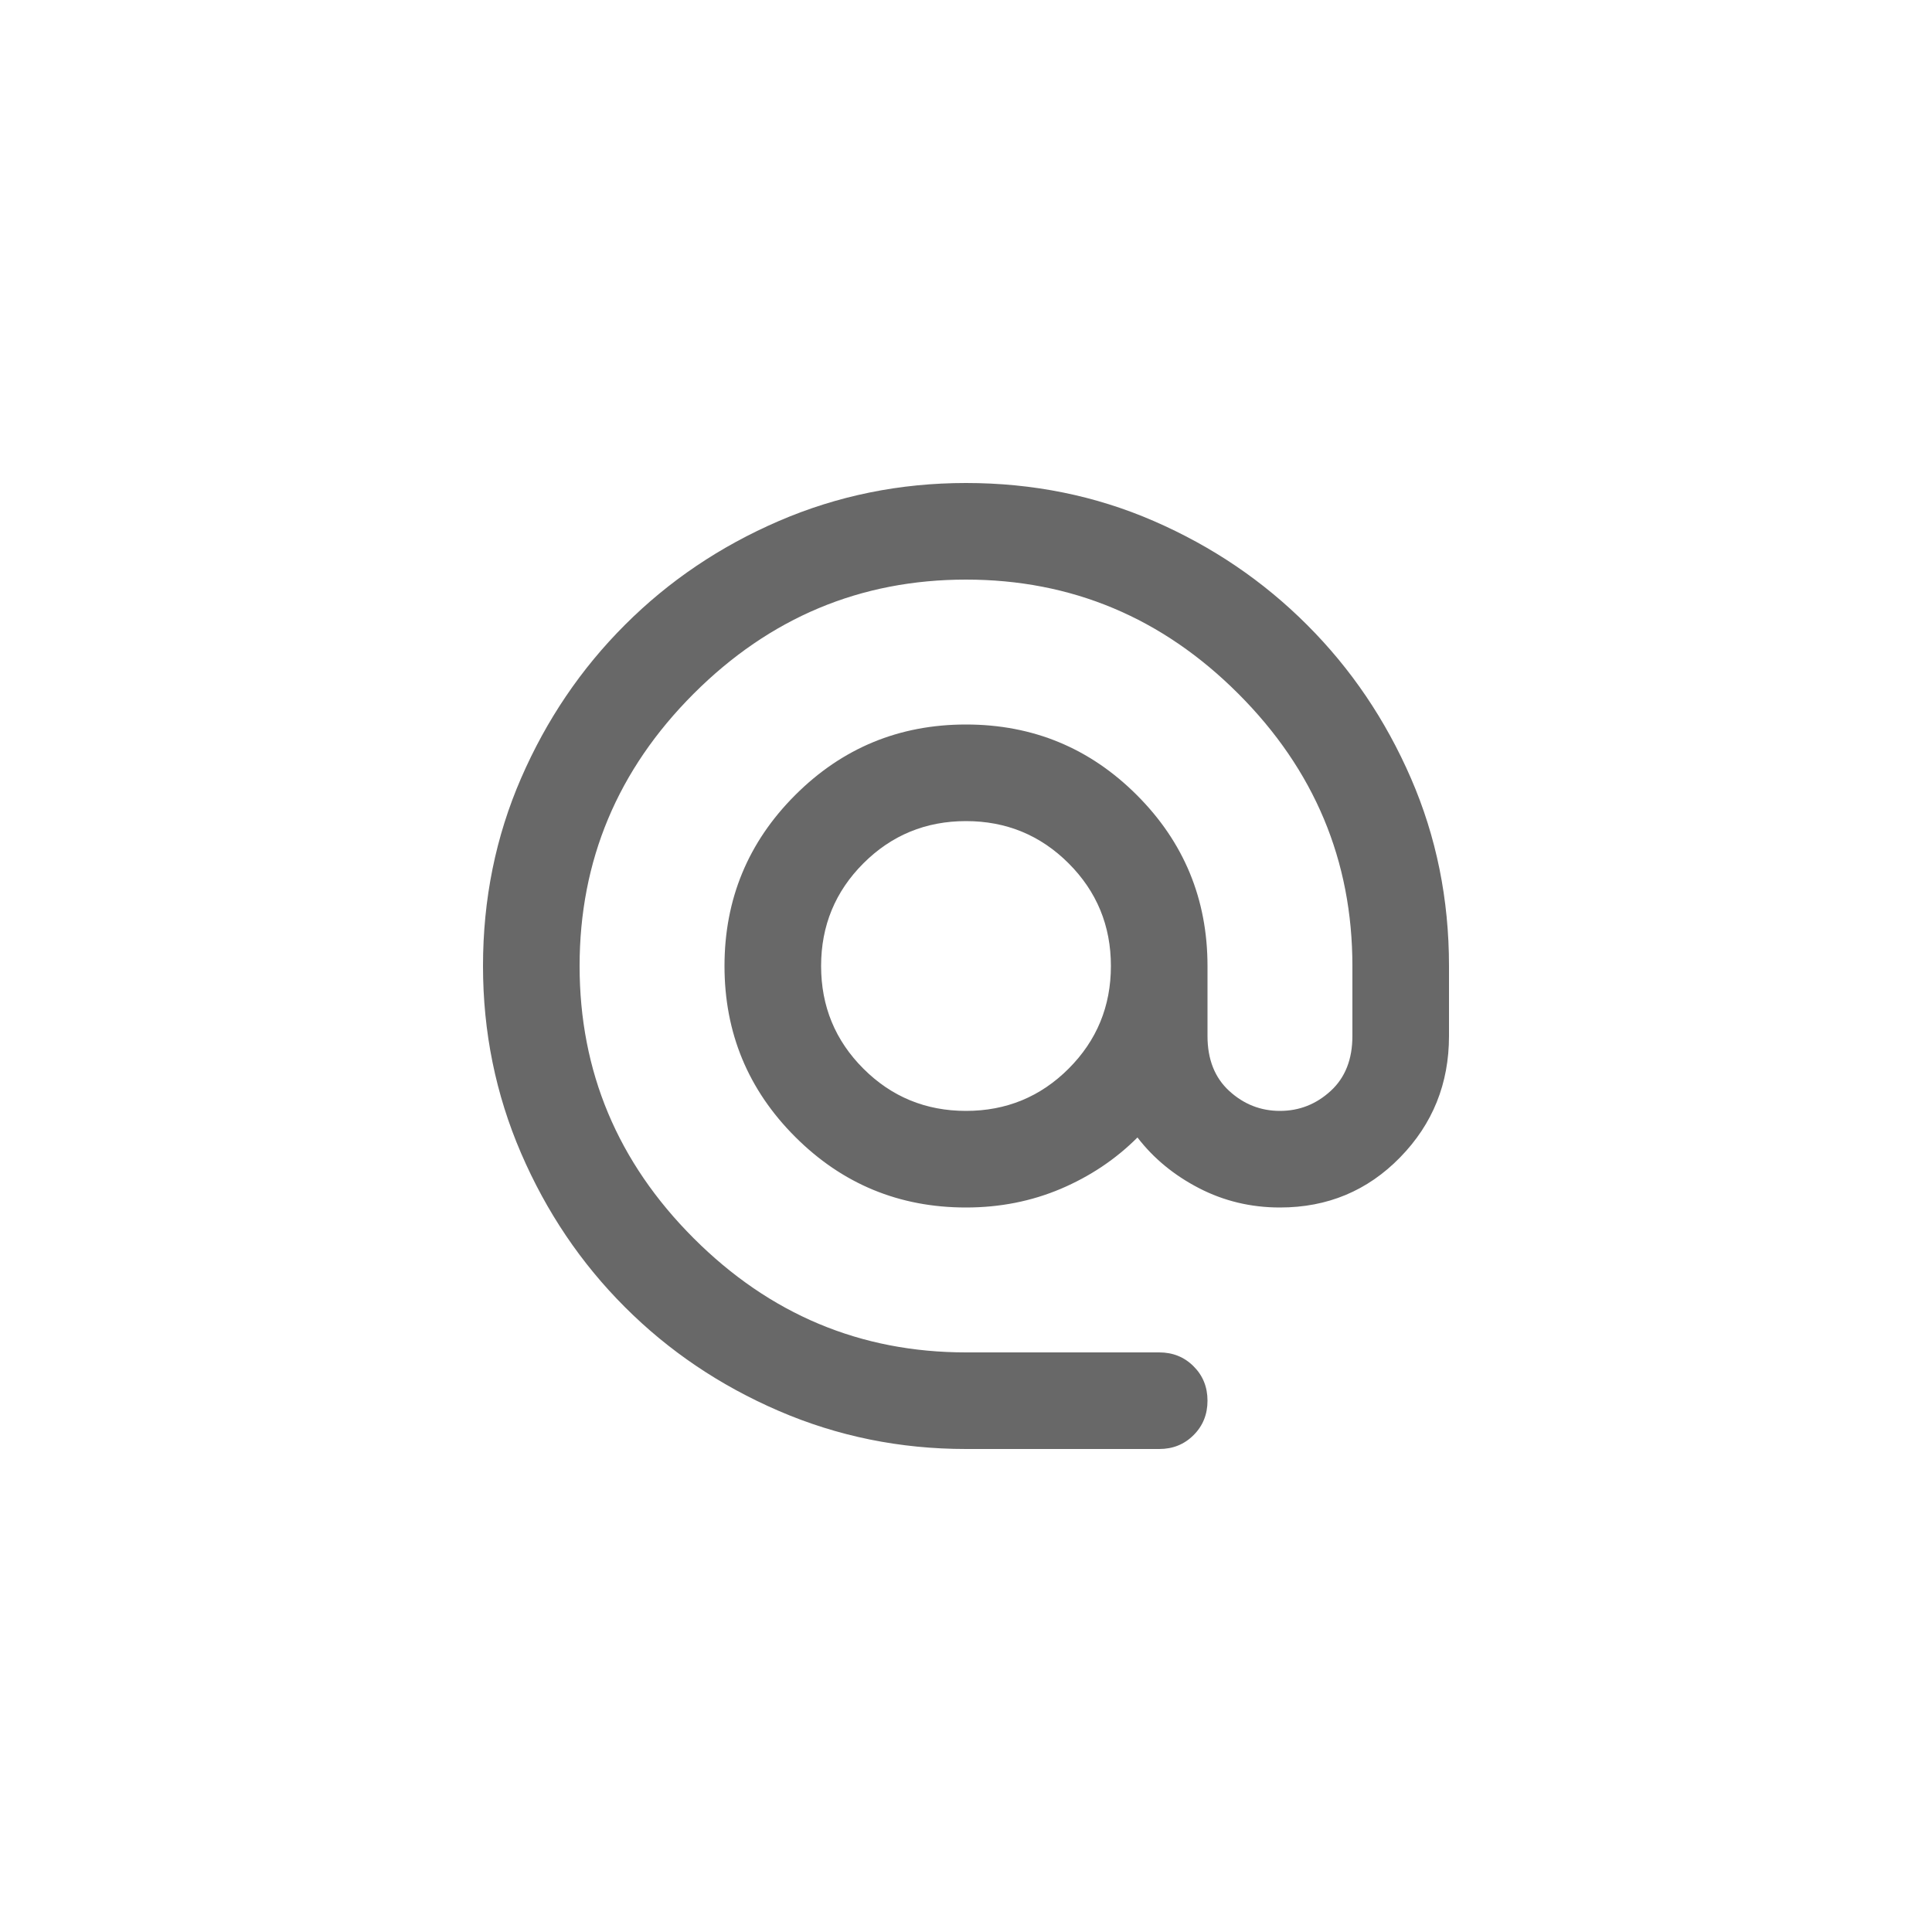
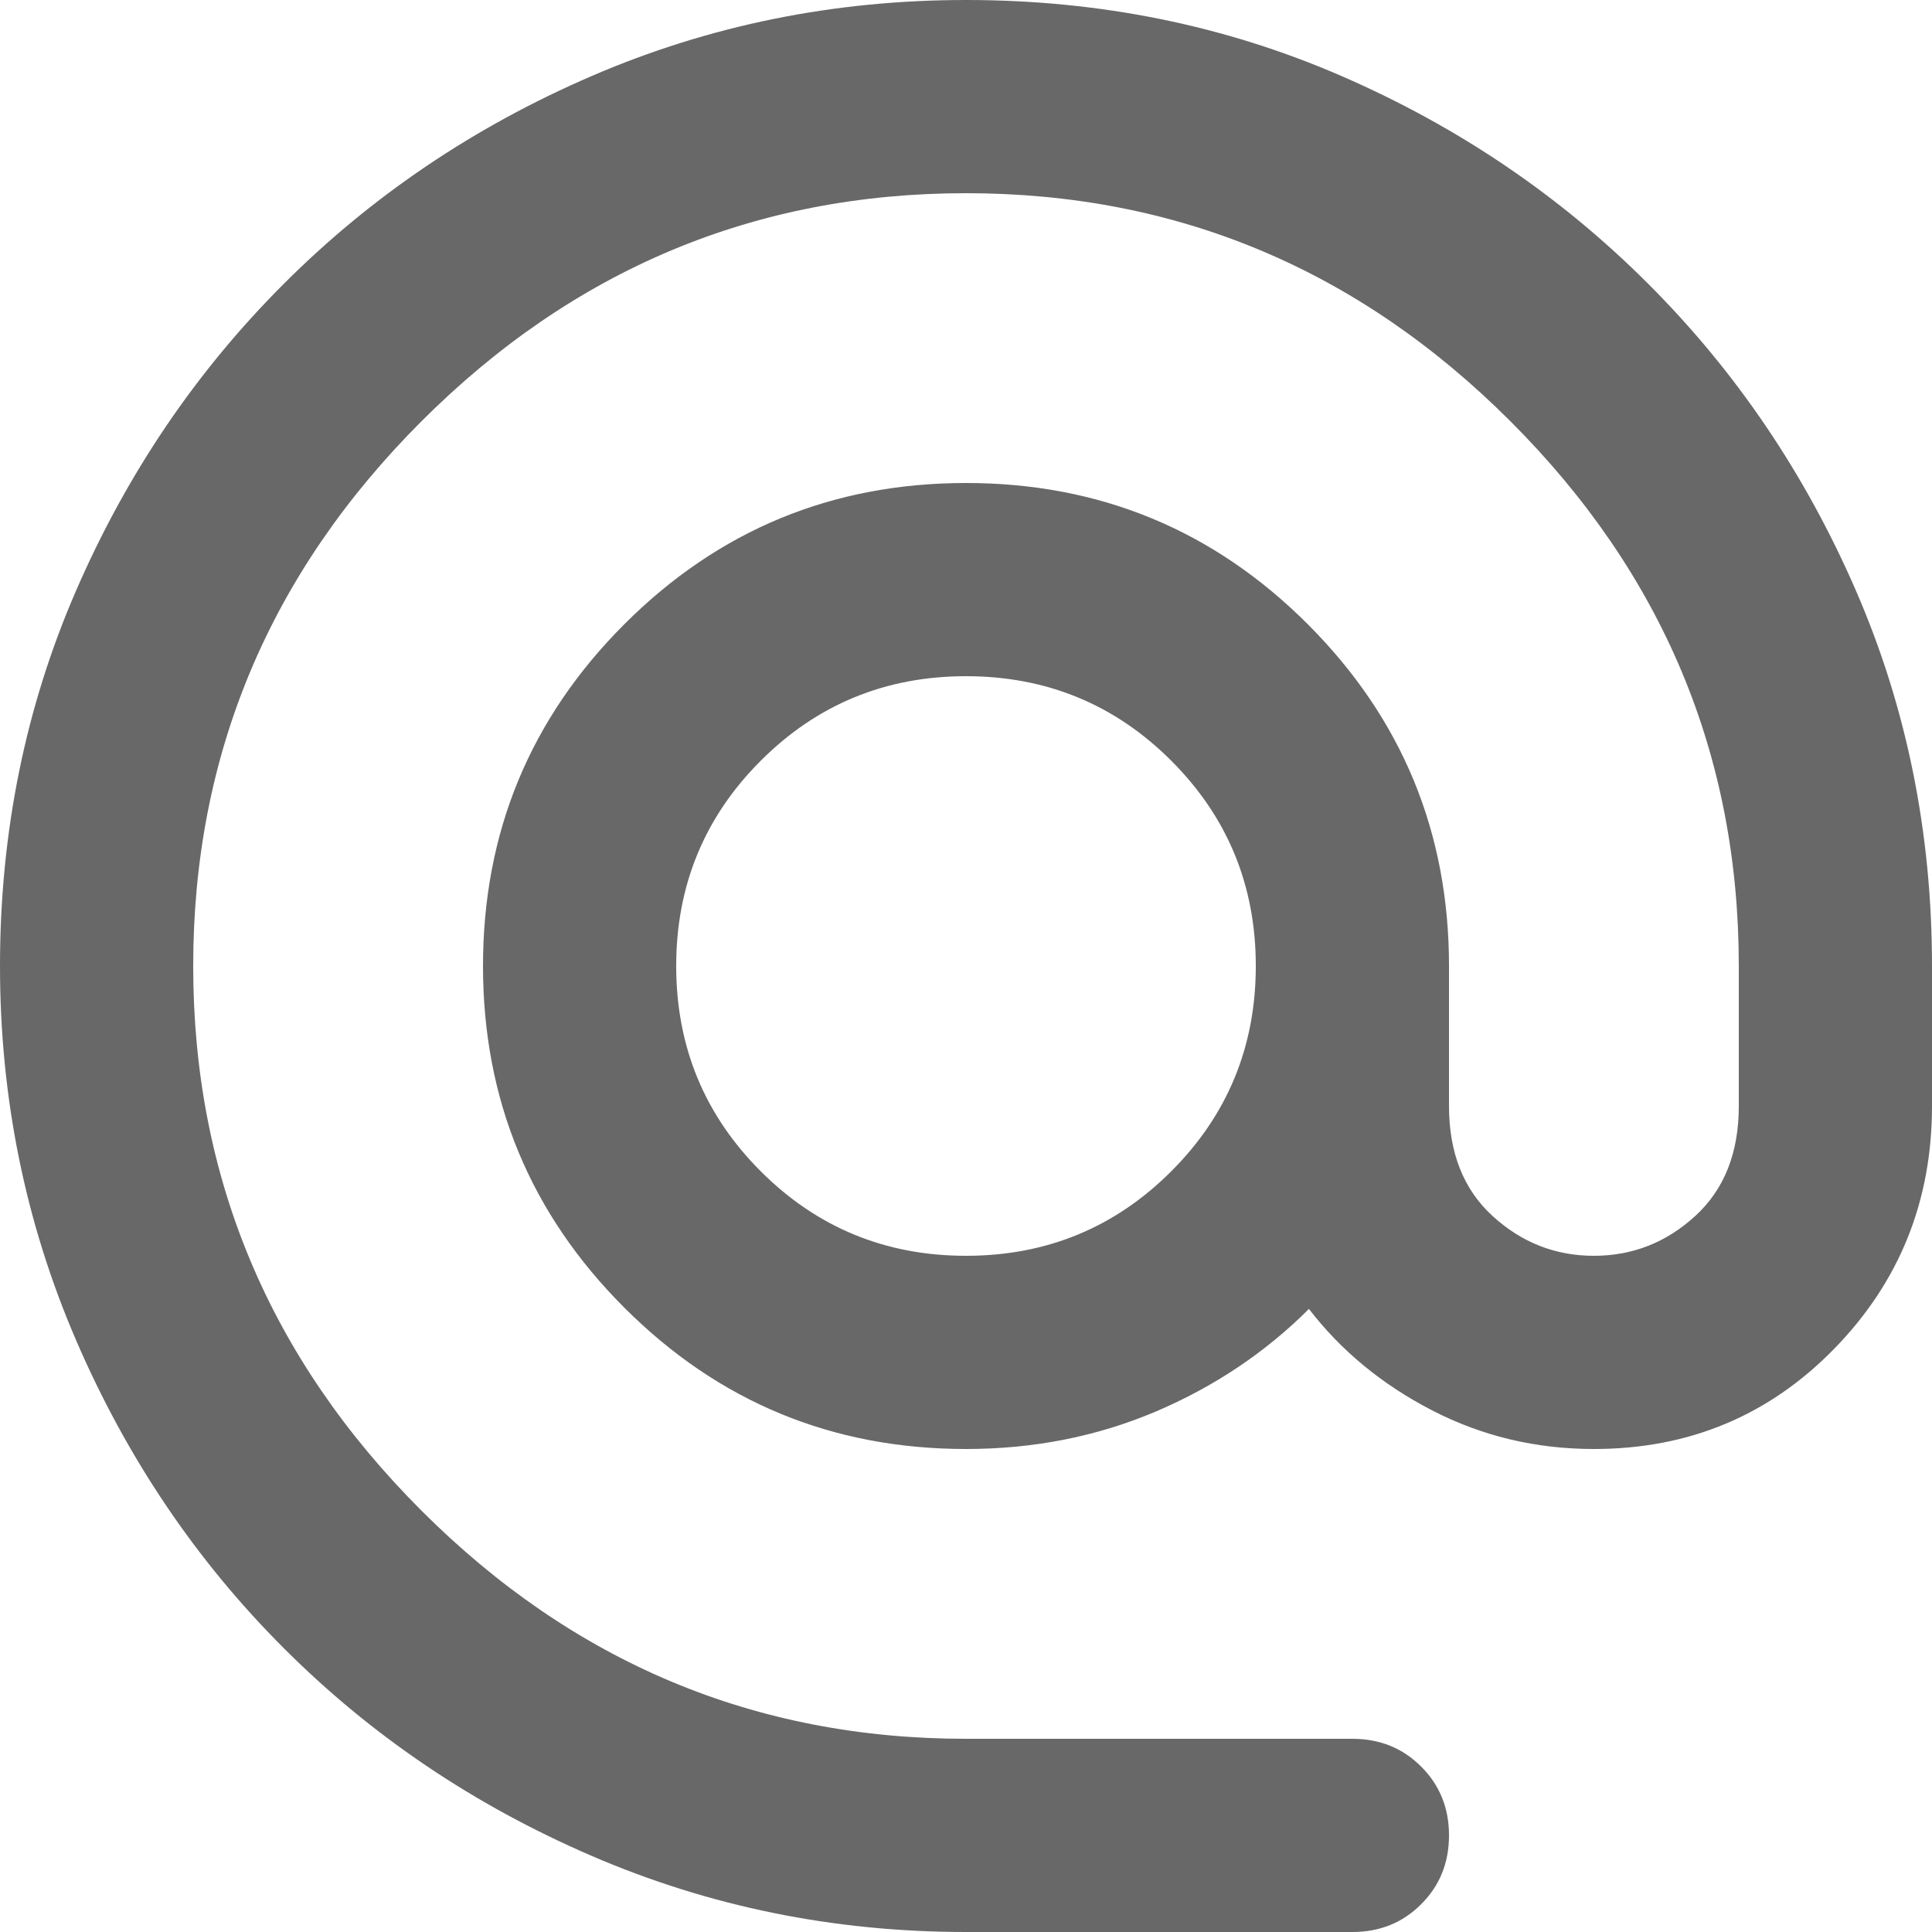
- <svg xmlns="http://www.w3.org/2000/svg" width="40" height="40" viewBox="0 0 40 40" fill="none">
-   <mask id="mask0_124180_137" style="mask-type:alpha" maskUnits="userSpaceOnUse" x="8" y="8" width="24" height="24">
-     <rect x="8" y="8" width="24" height="24" fill="#D9D9D9" />
-   </mask>
-   <g mask="url(#mask0_124180_137)">
-     <path d="M20 30C18.633 30 17.342 29.737 16.125 29.212C14.908 28.687 13.846 27.971 12.938 27.062C12.029 26.154 11.313 25.092 10.788 23.875C10.263 22.658 10 21.367 10 20C10 18.617 10.263 17.321 10.788 16.113C11.313 14.904 12.029 13.846 12.938 12.938C13.846 12.029 14.908 11.312 16.125 10.787C17.342 10.262 18.633 10 20 10C21.383 10 22.679 10.262 23.887 10.787C25.096 11.312 26.154 12.029 27.062 12.938C27.971 13.846 28.687 14.904 29.212 16.113C29.737 17.321 30 18.617 30 20V21.45C30 22.433 29.663 23.271 28.988 23.962C28.313 24.654 27.483 25 26.5 25C25.9 25 25.342 24.867 24.825 24.6C24.308 24.333 23.883 23.983 23.55 23.55C23.1 24 22.571 24.354 21.963 24.613C21.354 24.871 20.7 25 20 25C18.617 25 17.438 24.512 16.463 23.537C15.488 22.562 15 21.383 15 20C15 18.617 15.488 17.437 16.463 16.462C17.438 15.487 18.617 15 20 15C21.383 15 22.563 15.487 23.538 16.462C24.513 17.437 25 18.617 25 20V21.45C25 21.933 25.15 22.312 25.45 22.587C25.75 22.862 26.1 23 26.5 23C26.9 23 27.25 22.862 27.55 22.587C27.85 22.312 28 21.933 28 21.45V20C28 17.817 27.212 15.937 25.637 14.362C24.062 12.787 22.183 12 20 12C17.817 12 15.937 12.787 14.362 14.362C12.787 15.937 12 17.817 12 20C12 22.183 12.787 24.062 14.362 25.637C15.937 27.212 17.817 28 20 28H24C24.283 28 24.521 28.096 24.712 28.288C24.904 28.479 25 28.717 25 29C25 29.283 24.904 29.521 24.712 29.712C24.521 29.904 24.283 30 24 30H20ZM20 23C20.833 23 21.542 22.708 22.125 22.125C22.708 21.542 23 20.833 23 20C23 19.167 22.708 18.458 22.125 17.875C21.542 17.292 20.833 17 20 17C19.167 17 18.458 17.292 17.875 17.875C17.292 18.458 17 19.167 17 20C17 20.833 17.292 21.542 17.875 22.125C18.458 22.708 19.167 23 20 23Z" fill="#686868" />
-   </g>
+ <svg xmlns="http://www.w3.org/2000/svg" width="20" height="20" viewBox="0 0 20 20" fill="none">
+   <path d="M10 20C8.633 20 7.342 19.737 6.125 19.212C4.908 18.687 3.846 17.971 2.938 17.062C2.029 16.154 1.313 15.092 0.788 13.875C0.263 12.658 0 11.367 0 10C0 8.617 0.263 7.321 0.788 6.113C1.313 4.904 2.029 3.846 2.938 2.938C3.846 2.029 4.908 1.312 6.125 0.787C7.342 0.262 8.633 0 10 0C11.383 0 12.679 0.262 13.887 0.787C15.096 1.312 16.154 2.029 17.062 2.938C17.971 3.846 18.687 4.904 19.212 6.113C19.737 7.321 20 8.617 20 10V11.45C20 12.433 19.663 13.271 18.988 13.962C18.313 14.654 17.483 15 16.5 15C15.9 15 15.342 14.867 14.825 14.6C14.308 14.333 13.883 13.983 13.55 13.55C13.1 14 12.571 14.354 11.963 14.613C11.354 14.871 10.7 15 10 15C8.617 15 7.438 14.512 6.463 13.537C5.488 12.562 5 11.383 5 10C5 8.617 5.488 7.437 6.463 6.462C7.438 5.487 8.617 5 10 5C11.383 5 12.563 5.487 13.538 6.462C14.513 7.437 15 8.617 15 10V11.45C15 11.933 15.15 12.312 15.45 12.587C15.75 12.862 16.1 13 16.5 13C16.9 13 17.25 12.862 17.55 12.587C17.85 12.312 18 11.933 18 11.45V10C18 7.817 17.212 5.937 15.637 4.362C14.062 2.787 12.183 2 10 2C7.817 2 5.937 2.787 4.362 4.362C2.787 5.937 2 7.817 2 10C2 12.183 2.787 14.062 4.362 15.637C5.937 17.212 7.817 18 10 18H14C14.283 18 14.521 18.096 14.712 18.288C14.904 18.479 15 18.717 15 19C15 19.283 14.904 19.521 14.712 19.712C14.521 19.904 14.283 20 14 20H10ZM10 13C10.833 13 11.542 12.708 12.125 12.125C12.708 11.542 13 10.833 13 10C13 9.167 12.708 8.458 12.125 7.875C11.542 7.292 10.833 7 10 7C9.167 7 8.458 7.292 7.875 7.875C7.292 8.458 7 9.167 7 10C7 10.833 7.292 11.542 7.875 12.125C8.458 12.708 9.167 13 10 13Z" fill="#686868" />
</svg>
